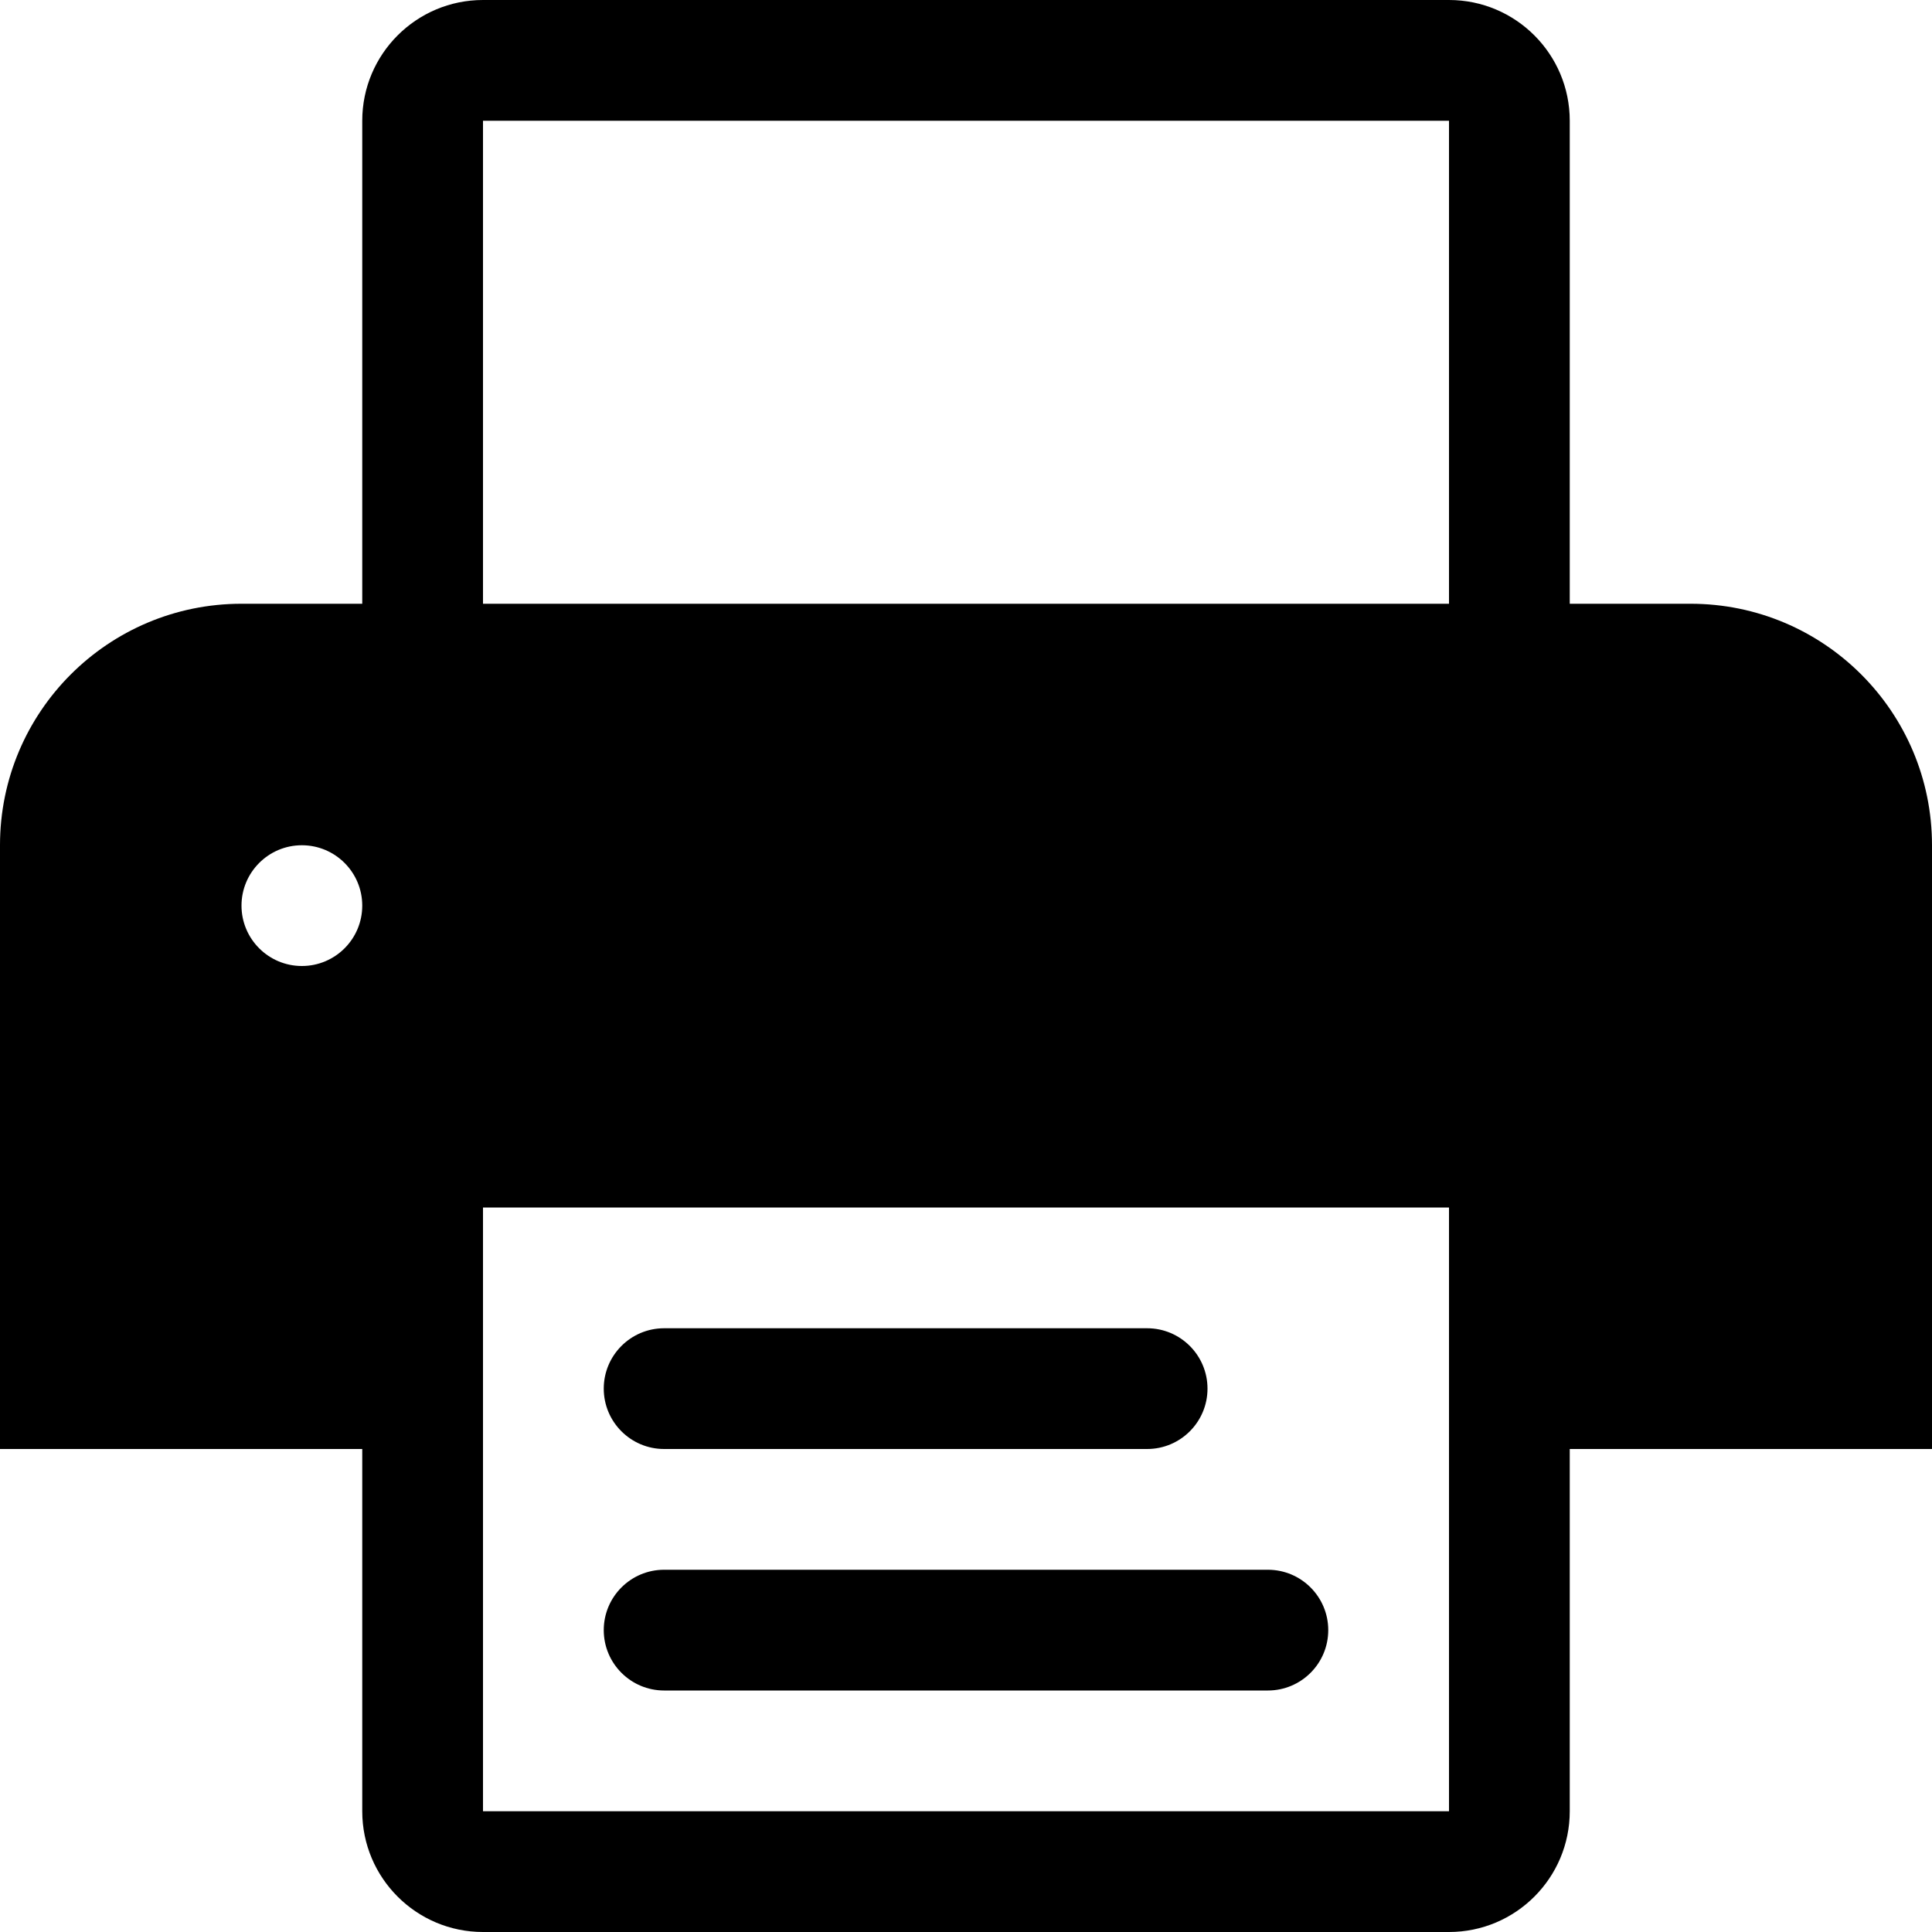
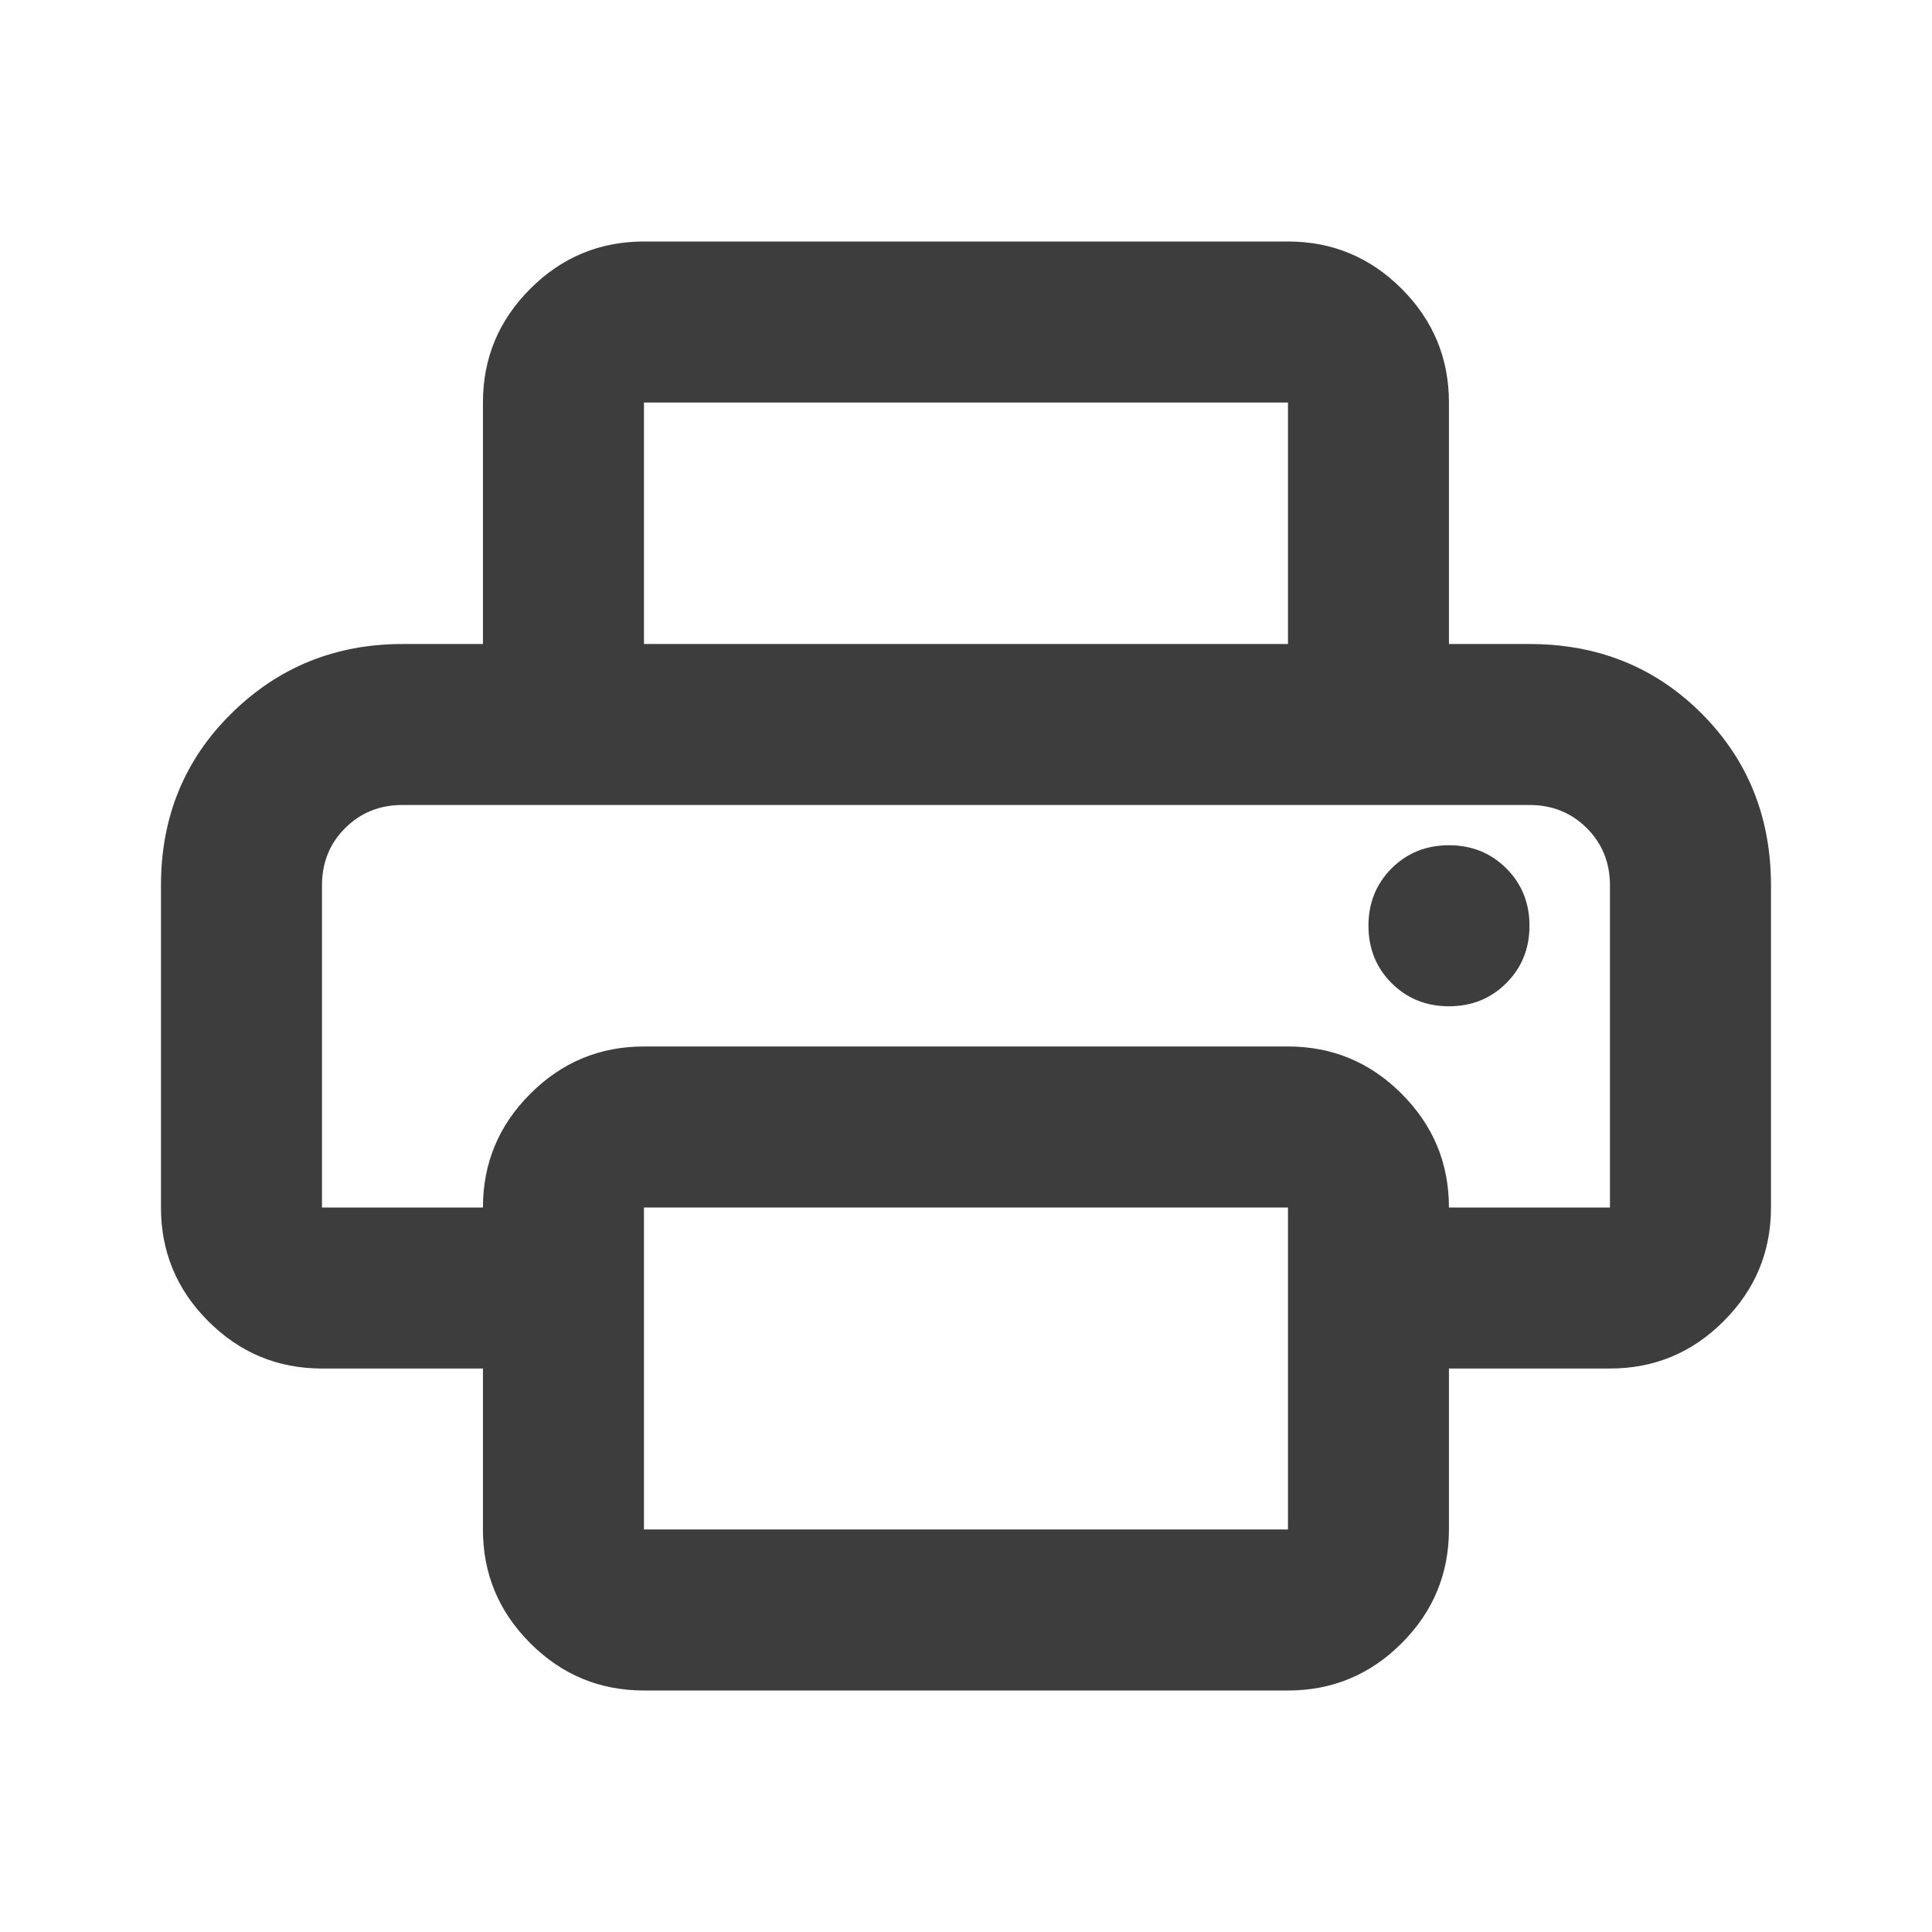
- <svg xmlns="http://www.w3.org/2000/svg" viewBox="0 0 24 24">
-   <path d="m19.5 7.5h1.5c1.657 0 3 1.343 3 3v7.5h-4.5v4.5c0 .828-.672 1.5-1.5 1.5h-12c-.828 0-1.5-.672-1.5-1.5v-4.5h-4.5v-7.5c0-1.657 1.343-3 3-3h1.5v-6c0-.828.672-1.5 1.5-1.5h12c.828 0 1.5.672 1.5 1.5zm-16.5 3.75c0 .414.336.75.75.75s.75-.336.75-.75-.336-.75-.75-.75-.75.336-.75.75zm15 11.25h-12v-7.5h12zm-12-15h12v-6h-12zm2.25 10.5h6c.414 0 .75-.336.75-.75s-.336-.75-.75-.75h-6c-.414 0-.75.336-.75.75s.336.75.75.75zm7.5 3h-7.5c-.414 0-.75-.336-.75-.75s.336-.75.75-.75h7.5c.414 0 .75.336.75.75s-.336.75-.75.75z" fill-rule="evenodd" />
+ <svg xmlns="http://www.w3.org/2000/svg" width="32" height="32" viewBox="0 0 32 32" fill="#3D3D3D">
+   <path d="M10.666 28C9.933 28 9.305 27.739 8.783 27.217C8.26 26.694 7.999 26.067 7.999 25.333V22.667H5.333C4.599 22.667 3.972 22.406 3.449 21.883C2.927 21.361 2.666 20.733 2.666 20V14.667C2.666 13.533 3.055 12.583 3.833 11.817C4.61 11.05 5.555 10.667 6.666 10.667H25.333C26.466 10.667 27.416 11.05 28.183 11.817C28.949 12.583 29.333 13.533 29.333 14.667V20C29.333 20.733 29.072 21.361 28.549 21.883C28.027 22.406 27.399 22.667 26.666 22.667H23.999V25.333C23.999 26.067 23.738 26.694 23.216 27.217C22.694 27.739 22.066 28 21.333 28H10.666ZM5.333 20H7.999C7.999 19.267 8.26 18.639 8.783 18.117C9.305 17.594 9.933 17.333 10.666 17.333H21.333C22.066 17.333 22.694 17.594 23.216 18.117C23.738 18.639 23.999 19.267 23.999 20H26.666V14.667C26.666 14.289 26.538 13.972 26.283 13.717C26.027 13.461 25.71 13.333 25.333 13.333H6.666C6.288 13.333 5.972 13.461 5.716 13.717C5.46 13.972 5.333 14.289 5.333 14.667V20ZM21.333 10.667V6.667H10.666V10.667H7.999V6.667C7.999 5.933 8.26 5.306 8.783 4.783C9.305 4.261 9.933 4 10.666 4H21.333C22.066 4 22.694 4.261 23.216 4.783C23.738 5.306 23.999 5.933 23.999 6.667V10.667H21.333ZM23.999 16.667C24.377 16.667 24.694 16.539 24.949 16.283C25.205 16.028 25.333 15.711 25.333 15.333C25.333 14.956 25.205 14.639 24.949 14.383C24.694 14.128 24.377 14 23.999 14C23.622 14 23.305 14.128 23.049 14.383C22.794 14.639 22.666 14.956 22.666 15.333C22.666 15.711 22.794 16.028 23.049 16.283C23.305 16.539 23.622 16.667 23.999 16.667ZM21.333 25.333V20H10.666V25.333H21.333Z" />
</svg>
